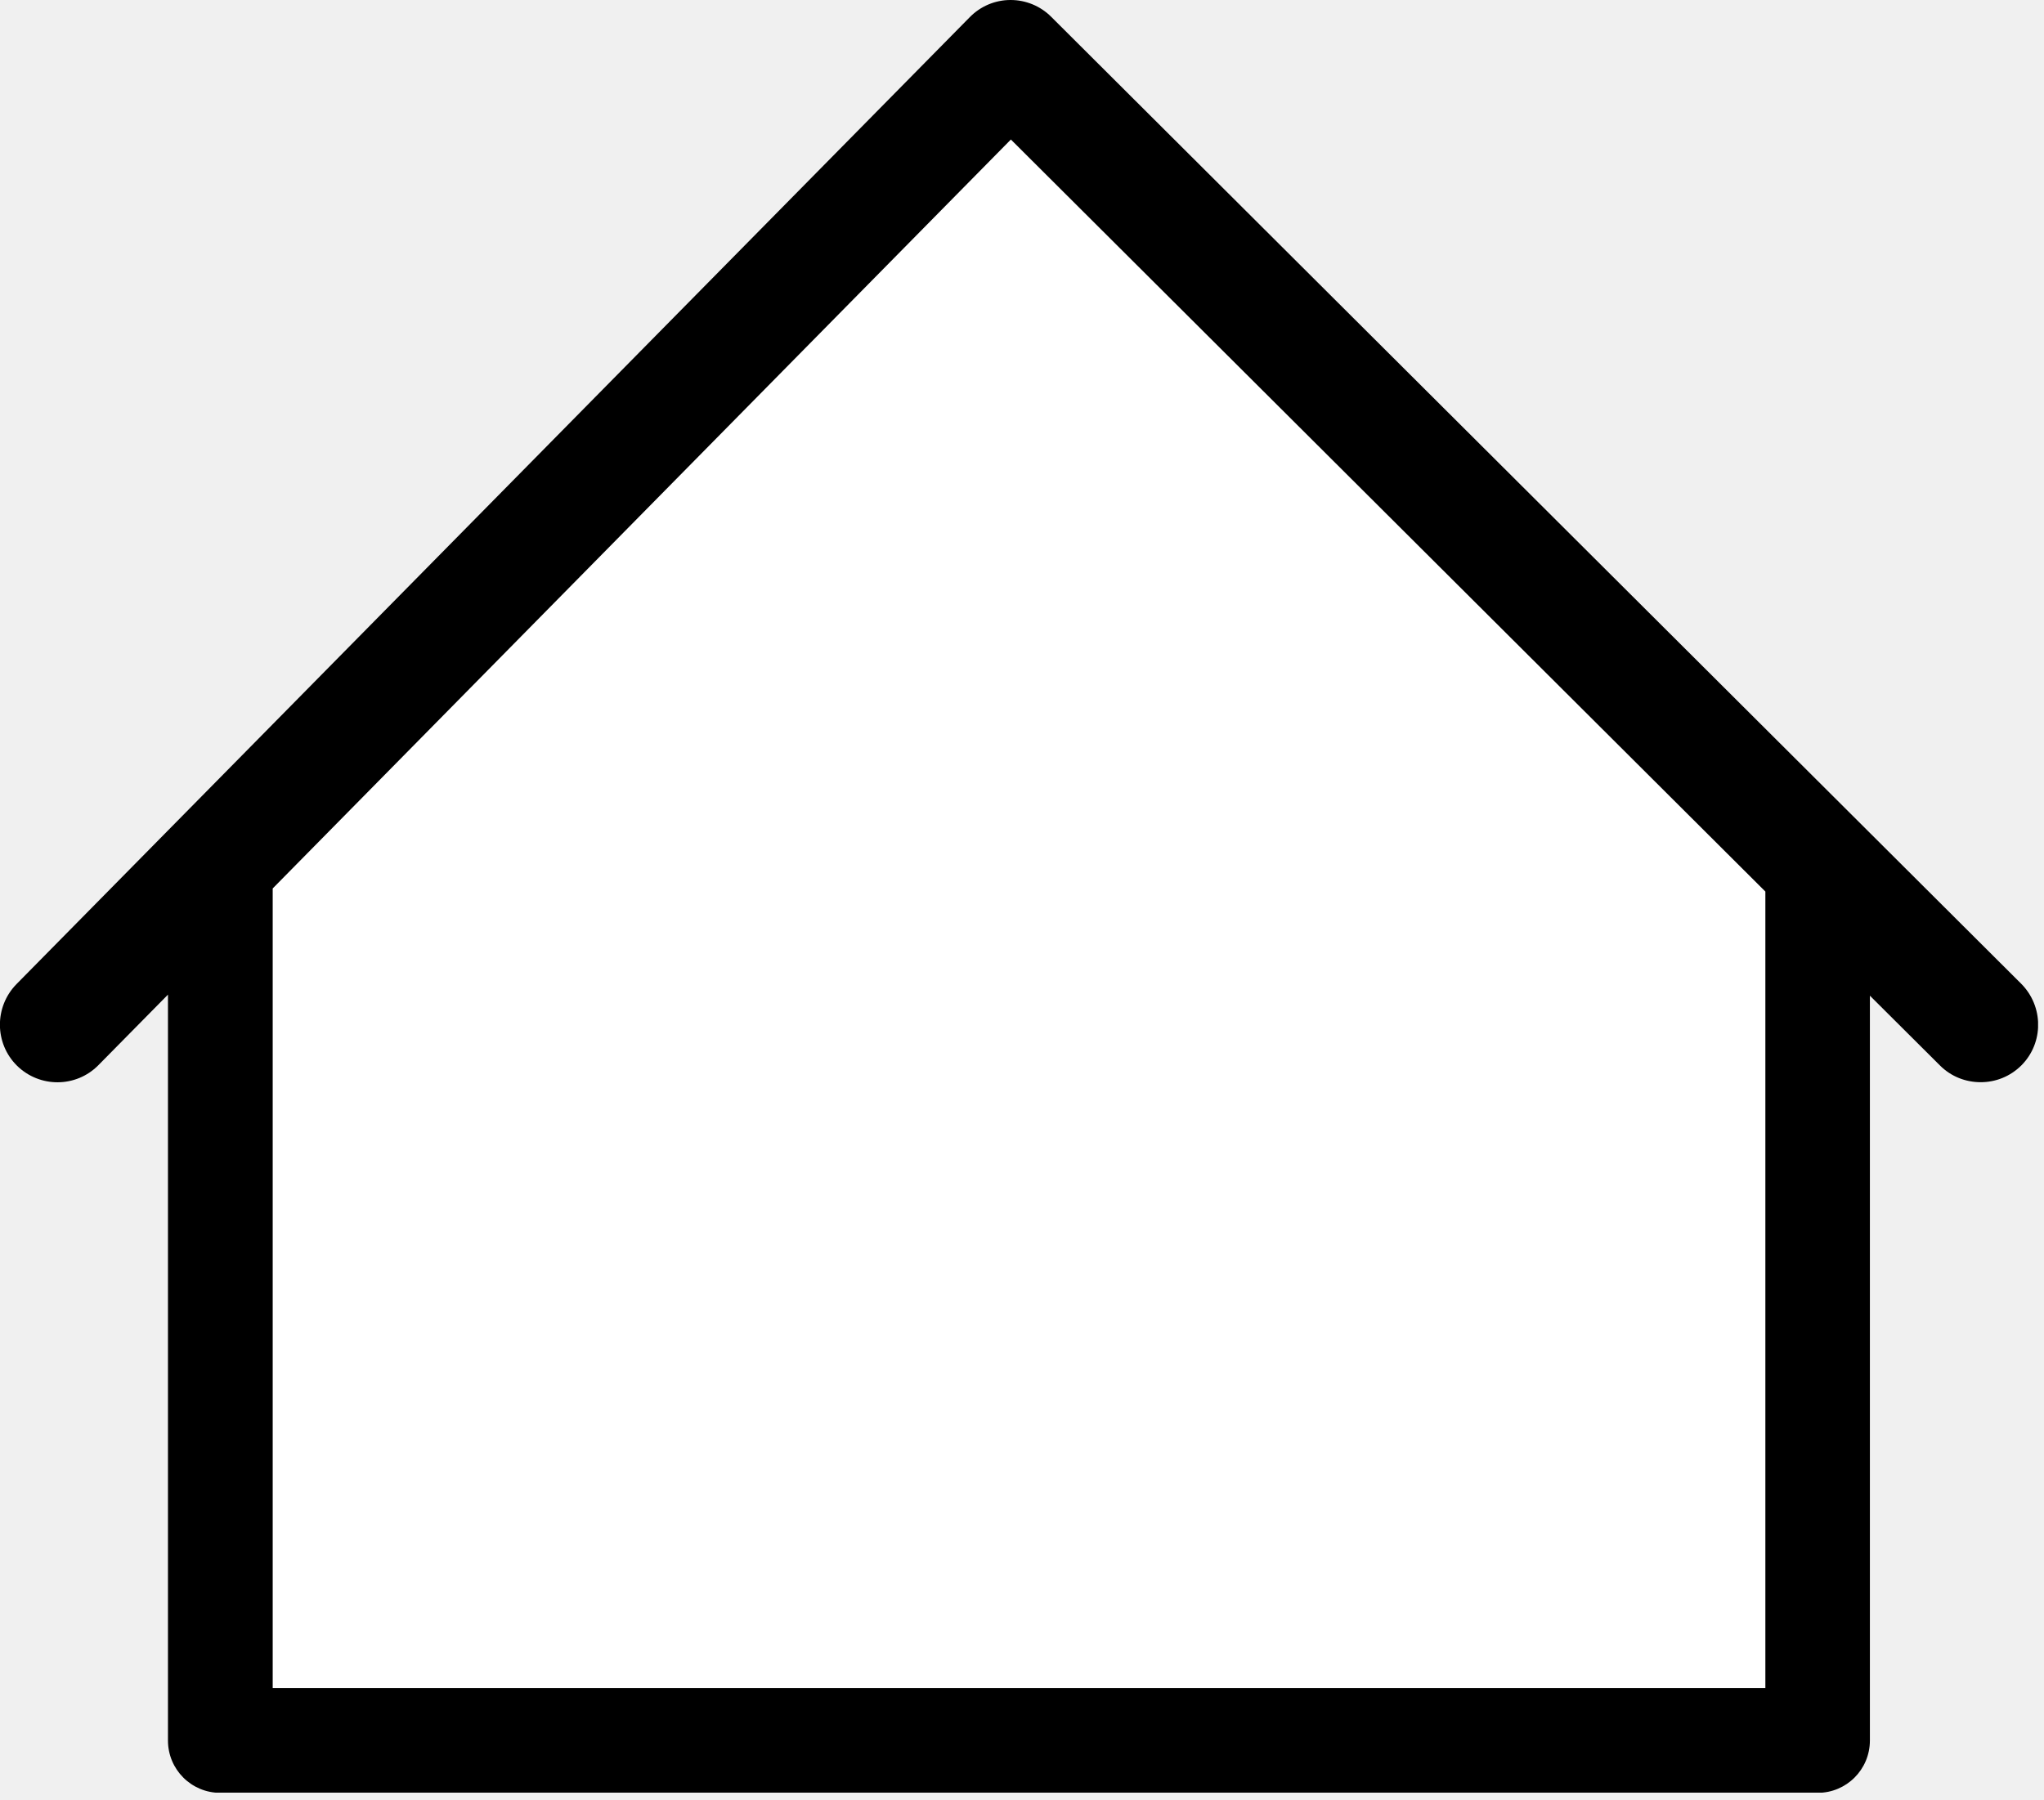
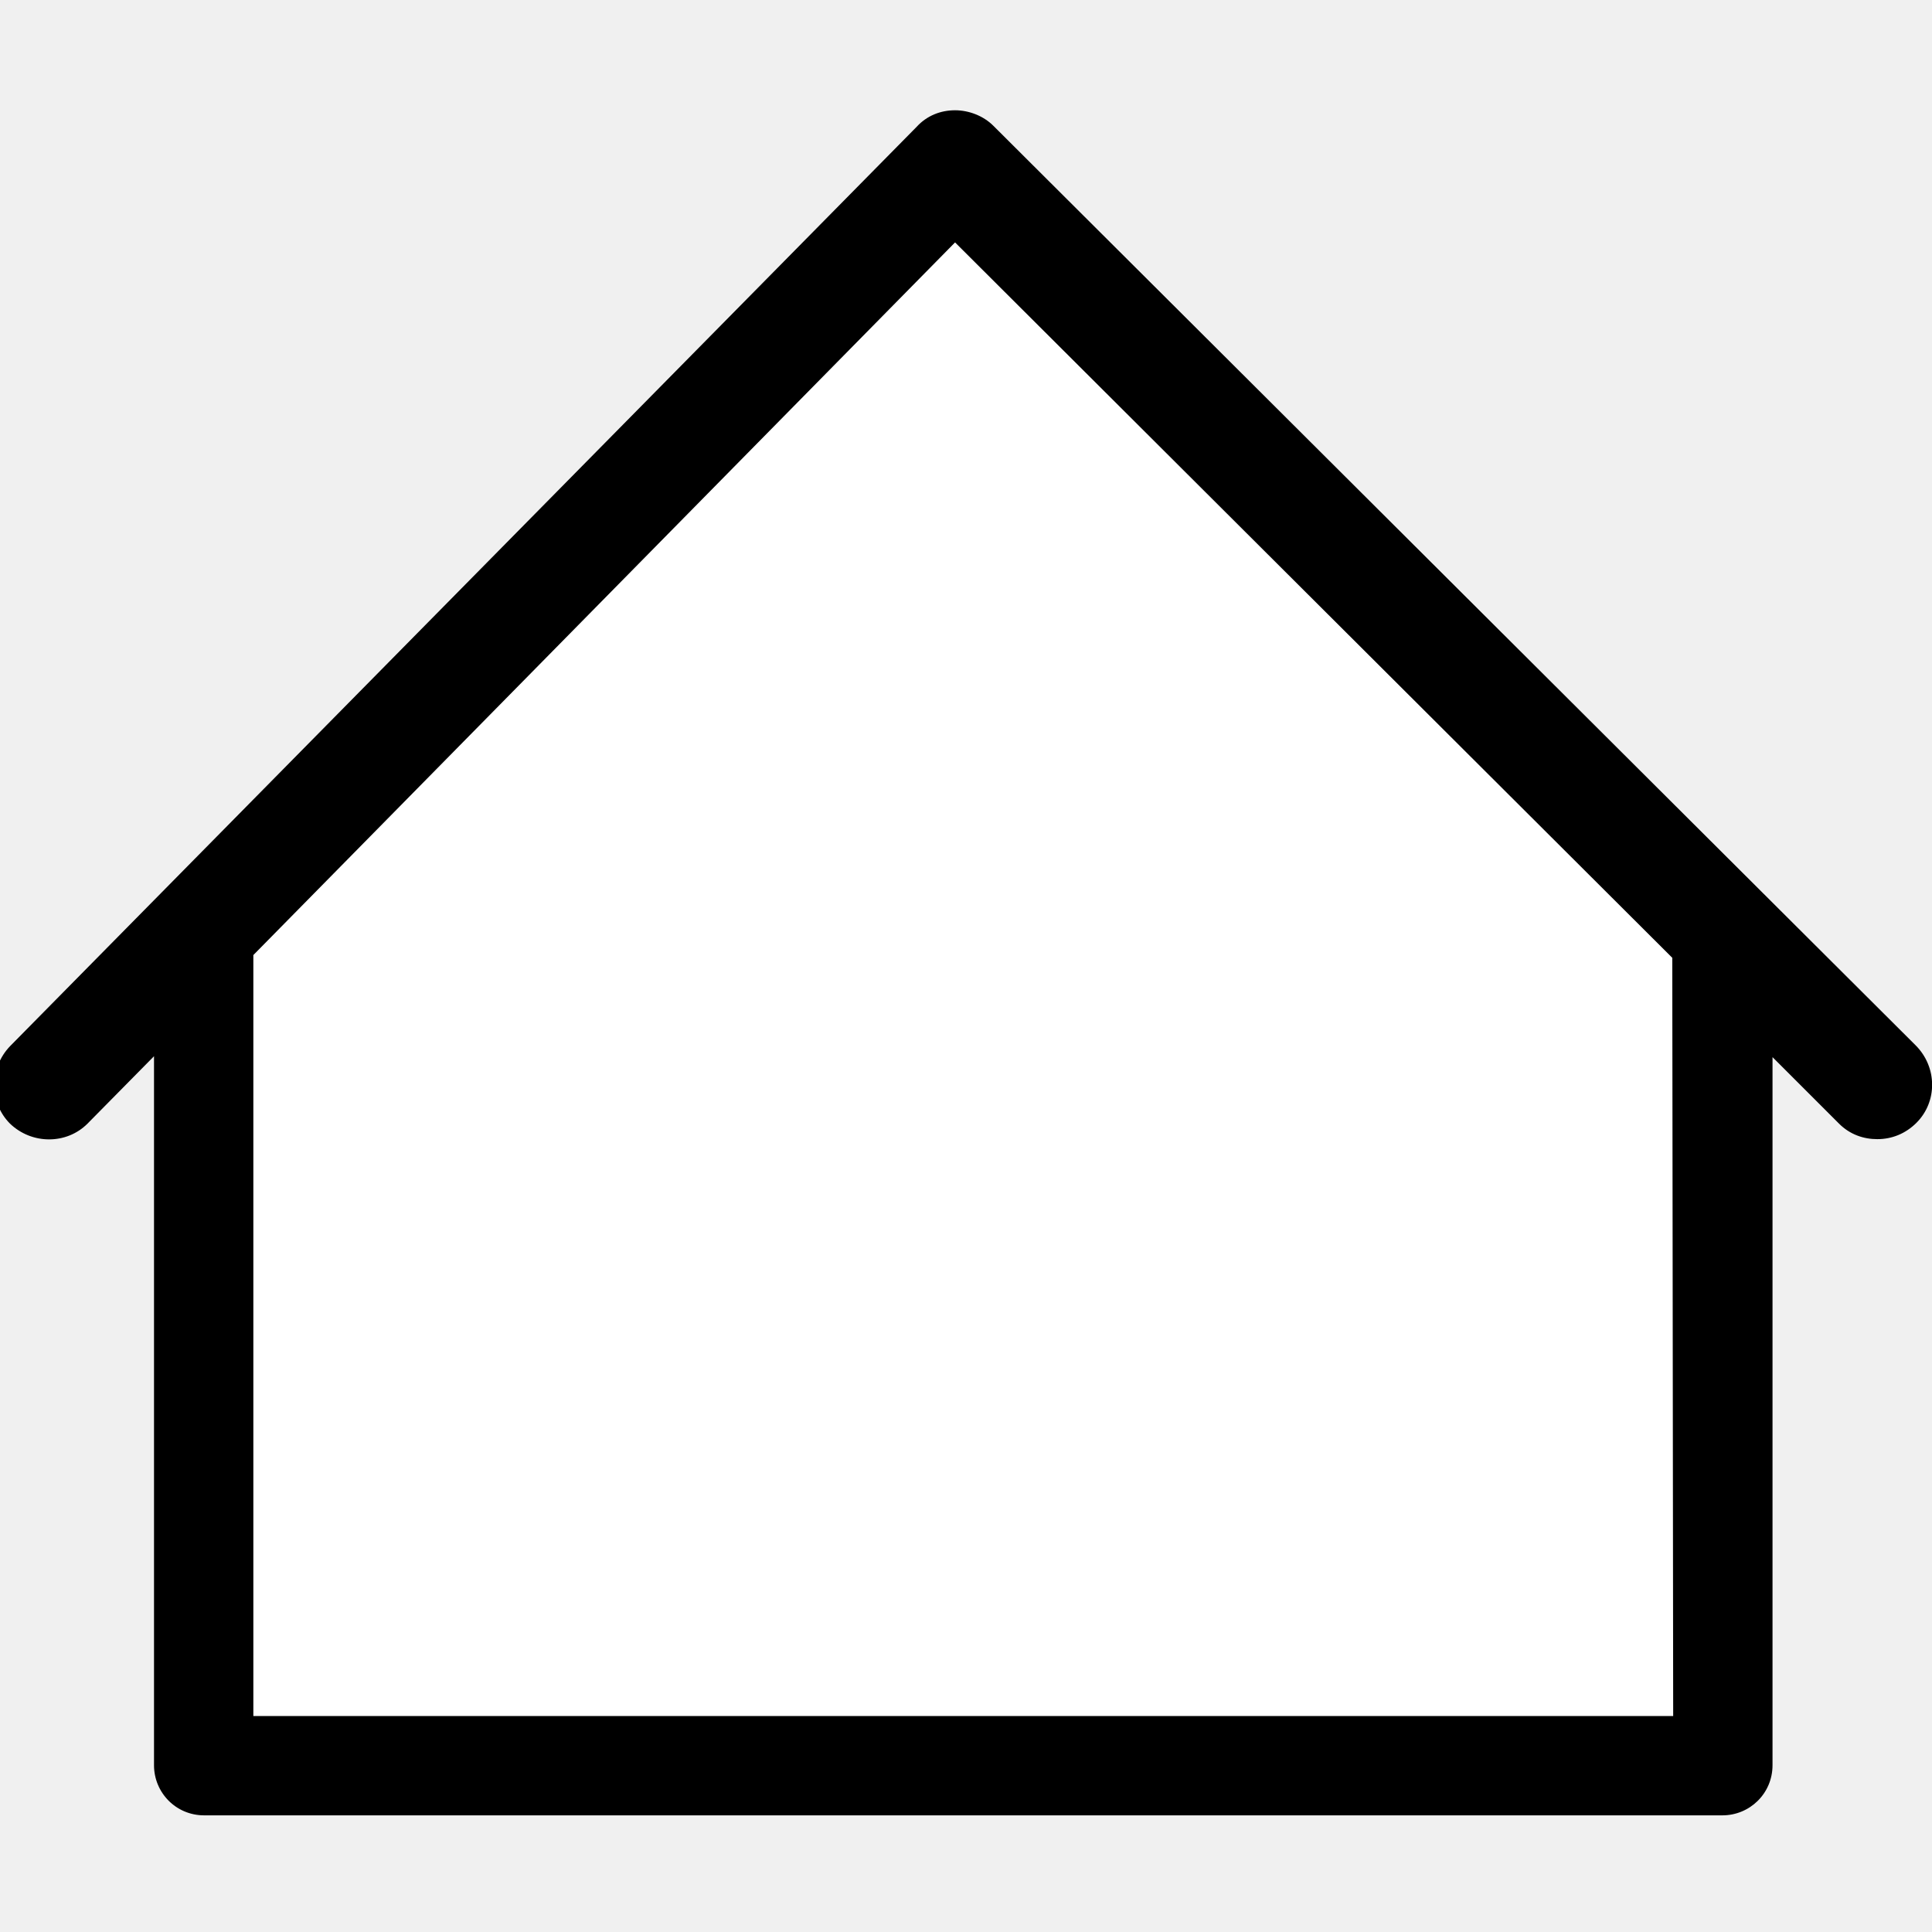
- <svg xmlns="http://www.w3.org/2000/svg" width="226" height="199" viewBox="0 0 226 199" fill="none">
-   <g clip-path="url(#clip0)">
-     <path d="M198.481 190.073H118.988H106.356H26.863V98.139L111.747 12.018L198.481 98.482V190.073Z" fill="white" />
-     <path d="M223.471 108.783L116.224 1.854C115.036 0.664 113.414 0 111.747 0H111.724C110.034 0 108.412 0.687 107.224 1.9L1.827 108.829C-0.64 111.347 -0.617 115.376 1.873 117.849C4.386 120.321 8.406 120.298 10.873 117.803L18.571 109.997V192.477C18.571 195.682 21.152 198.269 24.35 198.269H106.584H118.737H200.971C204.169 198.269 206.75 195.682 206.75 192.477V110.111L214.494 117.826C215.727 119.062 217.349 119.68 218.994 119.68C220.639 119.68 222.26 119.062 223.517 117.803C225.984 115.308 225.961 111.279 223.471 108.783ZM195.214 186.685H118.737H106.584H30.152V98.253L111.77 15.429L195.192 98.596V186.685H195.214Z" fill="black" />
+ <svg xmlns="http://www.w3.org/2000/svg" xmlns:xlink="http://www.w3.org/1999/xlink" version="1.1" id="Layer_1" x="0px" y="0px" viewBox="0 0 212 212" style="enable-background:new 0 0 212 212;" xml:space="preserve">
+   <style type="text/css">
+ 	.st0{clip-path:url(#SVGID_2_);}
+ 	.st1{fill:#FFFFFF;}
+ </style>
+   <g>
+     <defs>
+       <rect id="SVGID_1_" x="-0.7" y="12.1" width="212.7" height="187.1" />
+     </defs>
+     <clipPath id="SVGID_2_">
+       <use xlink:href="#SVGID_1_" style="overflow:visible;" />
+     </clipPath>
+     <g class="st0">
+       <path class="st1" d="M186.6,191.5h-75H99.7h-75v-86.8l80.1-81.3l81.9,81.6V191.5z" />
+       <path d="M210.2,114.7L109,13.8c-1.1-1.1-2.7-1.7-4.2-1.7h0c-1.6,0-3.1,0.6-4.2,1.8L1.1,114.8c-2.3,2.4-2.3,6.2,0,8.5    c2.4,2.3,6.2,2.3,8.5,0l7.3-7.4v77.8c0,3,2.4,5.5,5.5,5.5h77.6h11.5H189c3,0,5.5-2.4,5.5-5.5V116l7.3,7.3c1.2,1.2,2.7,1.7,4.2,1.7    c1.6,0,3.1-0.6,4.3-1.8C212.6,120.9,212.6,117.1,210.2,114.7z M183.6,188.3h-72.2H99.9H27.8v-83.5l77-78.2l78.7,78.5L183.6,188.3    L183.6,188.3z" />
+     </g>
  </g>
-   <defs>
-     <clipPath id="clip0">
-       <rect width="225.344" height="198.246" fill="white" />
-     </clipPath>
-   </defs>
</svg>
